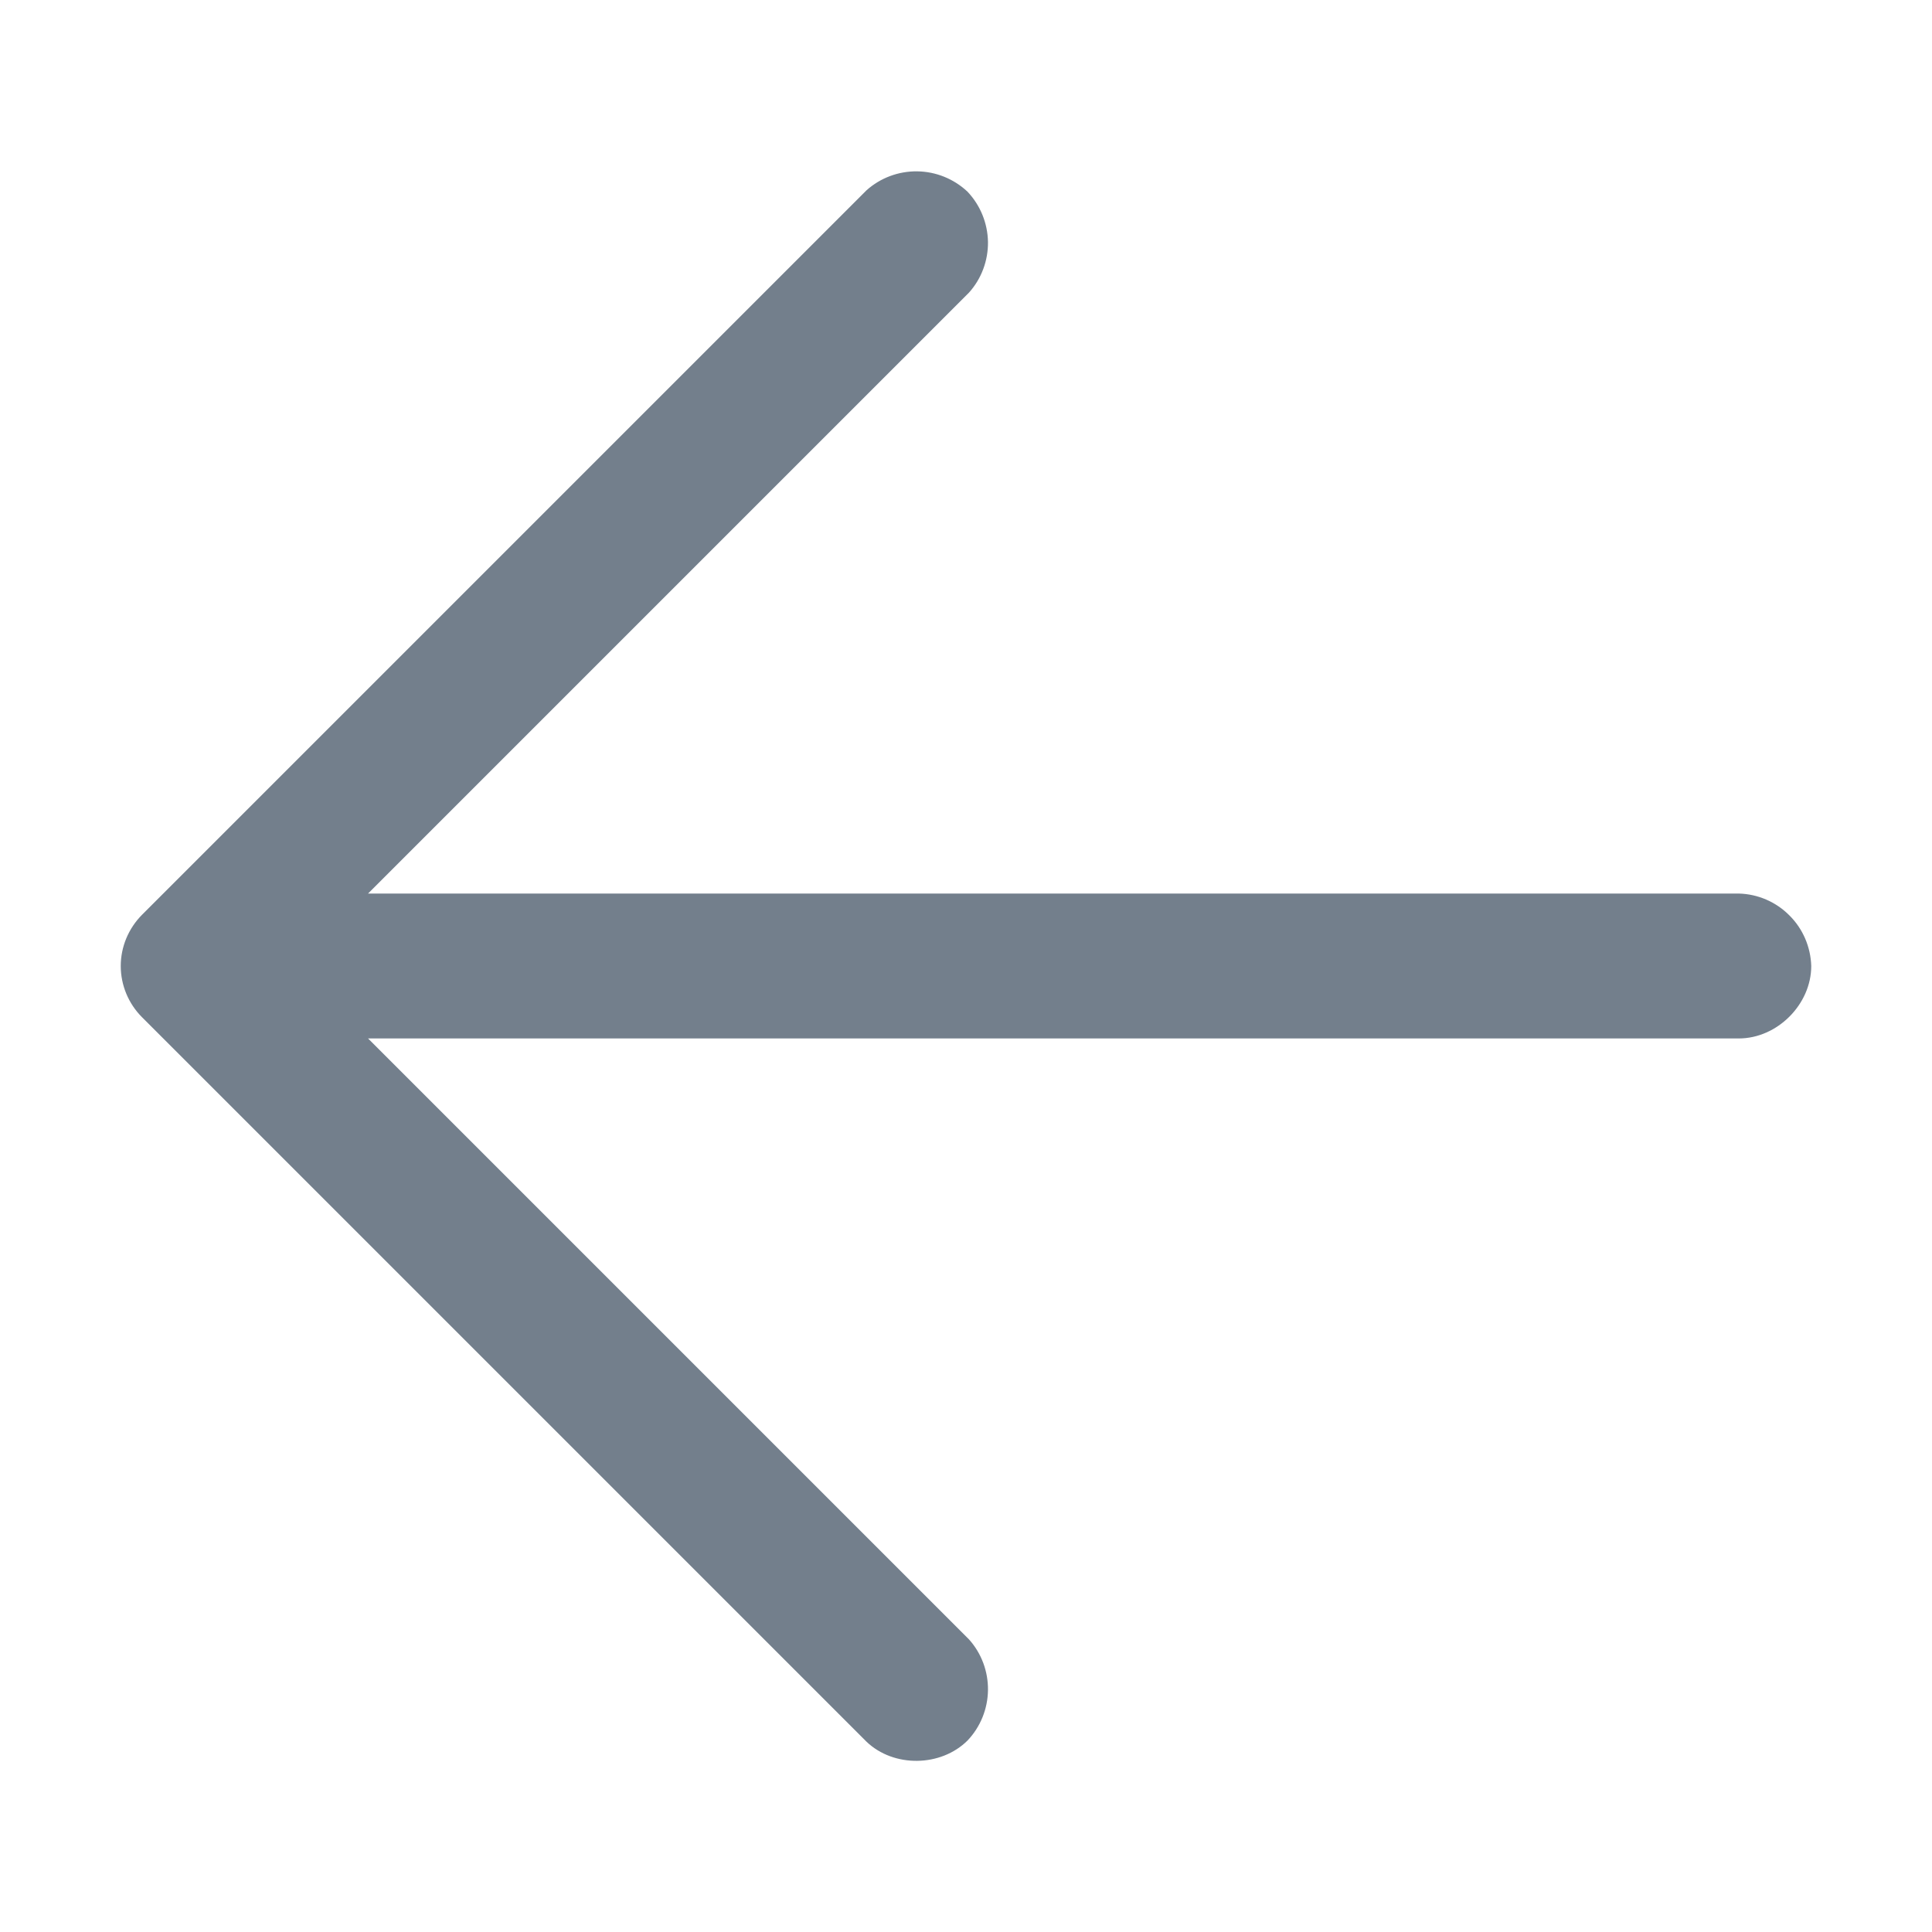
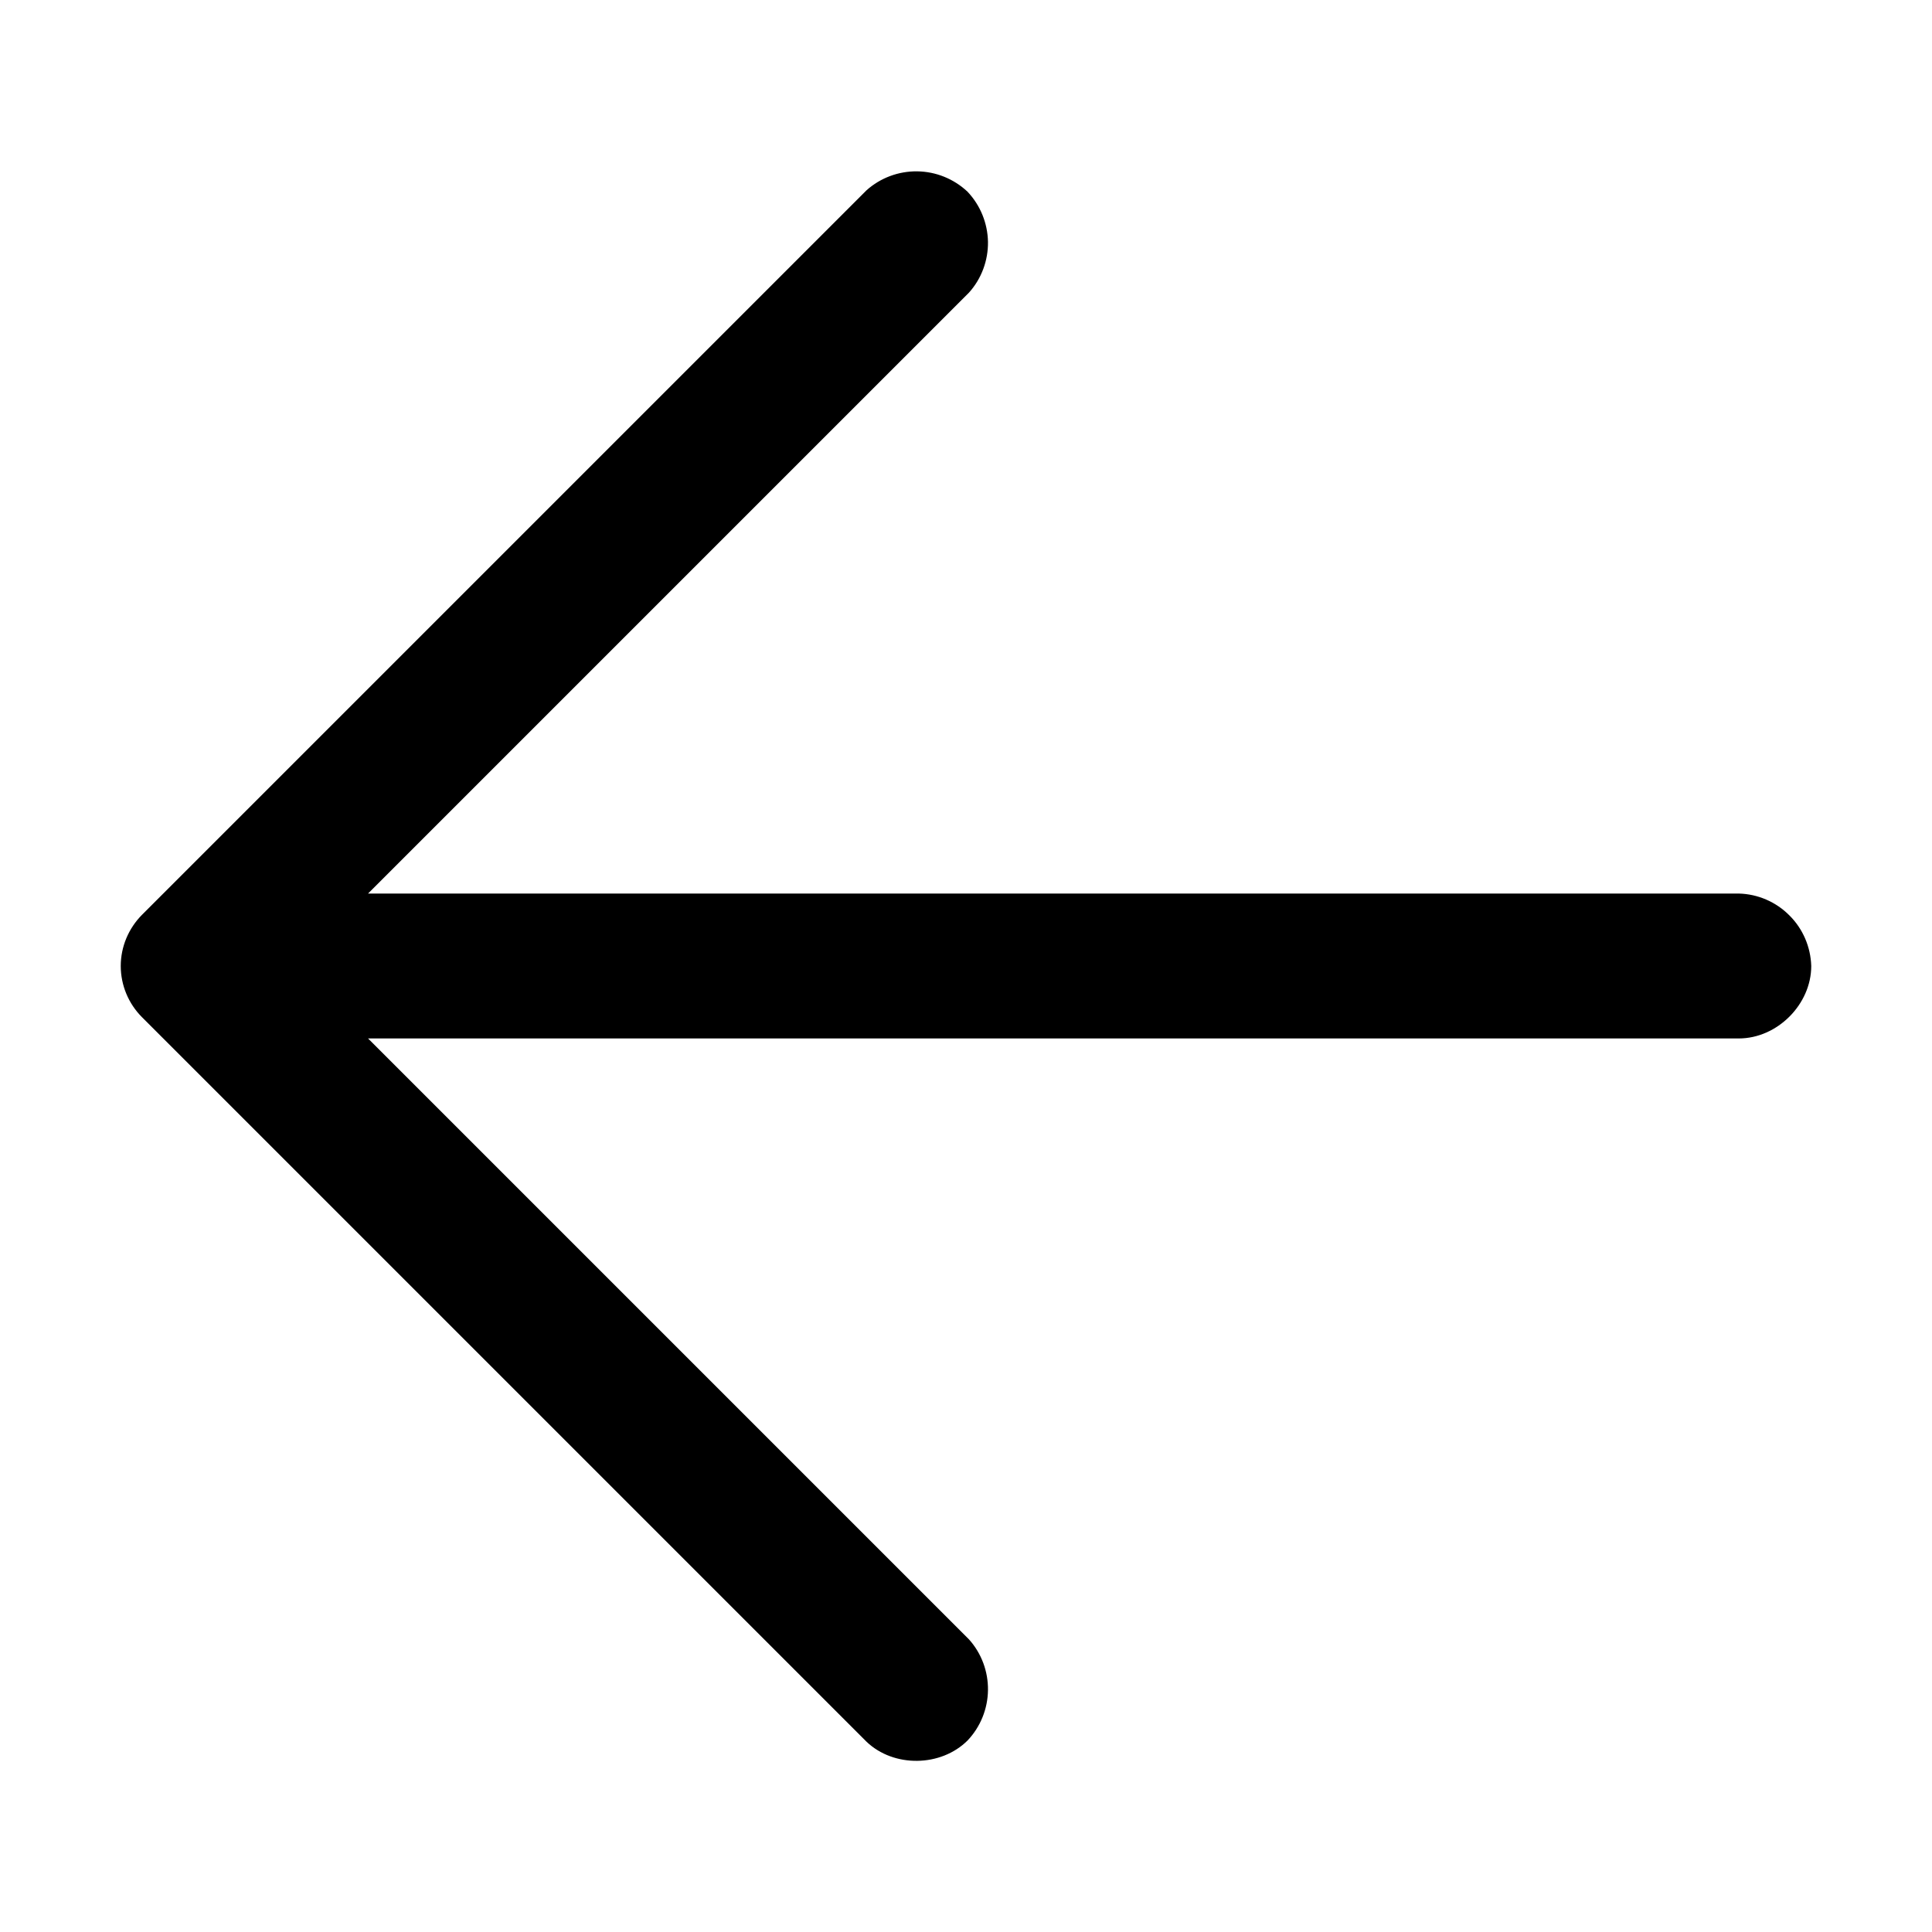
<svg xmlns="http://www.w3.org/2000/svg" width="16" height="16" viewBox="0 0 16 16" fill="none">
-   <path d="M14.4 7.4H3.048L8.024 2.424C8.128 2.309 8.184 2.158 8.182 2.003C8.179 1.848 8.119 1.7 8.012 1.587C7.899 1.481 7.751 1.421 7.596 1.419C7.441 1.417 7.291 1.473 7.176 1.576L1.176 7.576C1.064 7.689 1 7.841 1 8C1 8.159 1.064 8.312 1.176 8.424L7.176 14.424C7.402 14.64 7.792 14.634 8.013 14.414C8.12 14.301 8.18 14.152 8.182 13.997C8.184 13.842 8.128 13.691 8.024 13.576L3.048 8.6H14.4C14.718 8.6 15 8.318 15 8C14.995 7.842 14.931 7.692 14.819 7.581C14.708 7.469 14.558 7.404 14.4 7.4Z" fill="#737F8C" />
+   <path d="M14.4 7.4H3.048L8.024 2.424C8.128 2.309 8.184 2.158 8.182 2.003C8.179 1.848 8.119 1.7 8.012 1.587C7.899 1.481 7.751 1.421 7.596 1.419C7.441 1.417 7.291 1.473 7.176 1.576L1.176 7.576C1.064 7.689 1 7.841 1 8C1 8.159 1.064 8.312 1.176 8.424L7.176 14.424C7.402 14.64 7.792 14.634 8.013 14.414C8.12 14.301 8.18 14.152 8.182 13.997C8.184 13.842 8.128 13.691 8.024 13.576L3.048 8.6H14.4C14.718 8.6 15 8.318 15 8C14.995 7.842 14.931 7.692 14.819 7.581C14.708 7.469 14.558 7.404 14.4 7.4Z" fill="currentColor" />
</svg>
